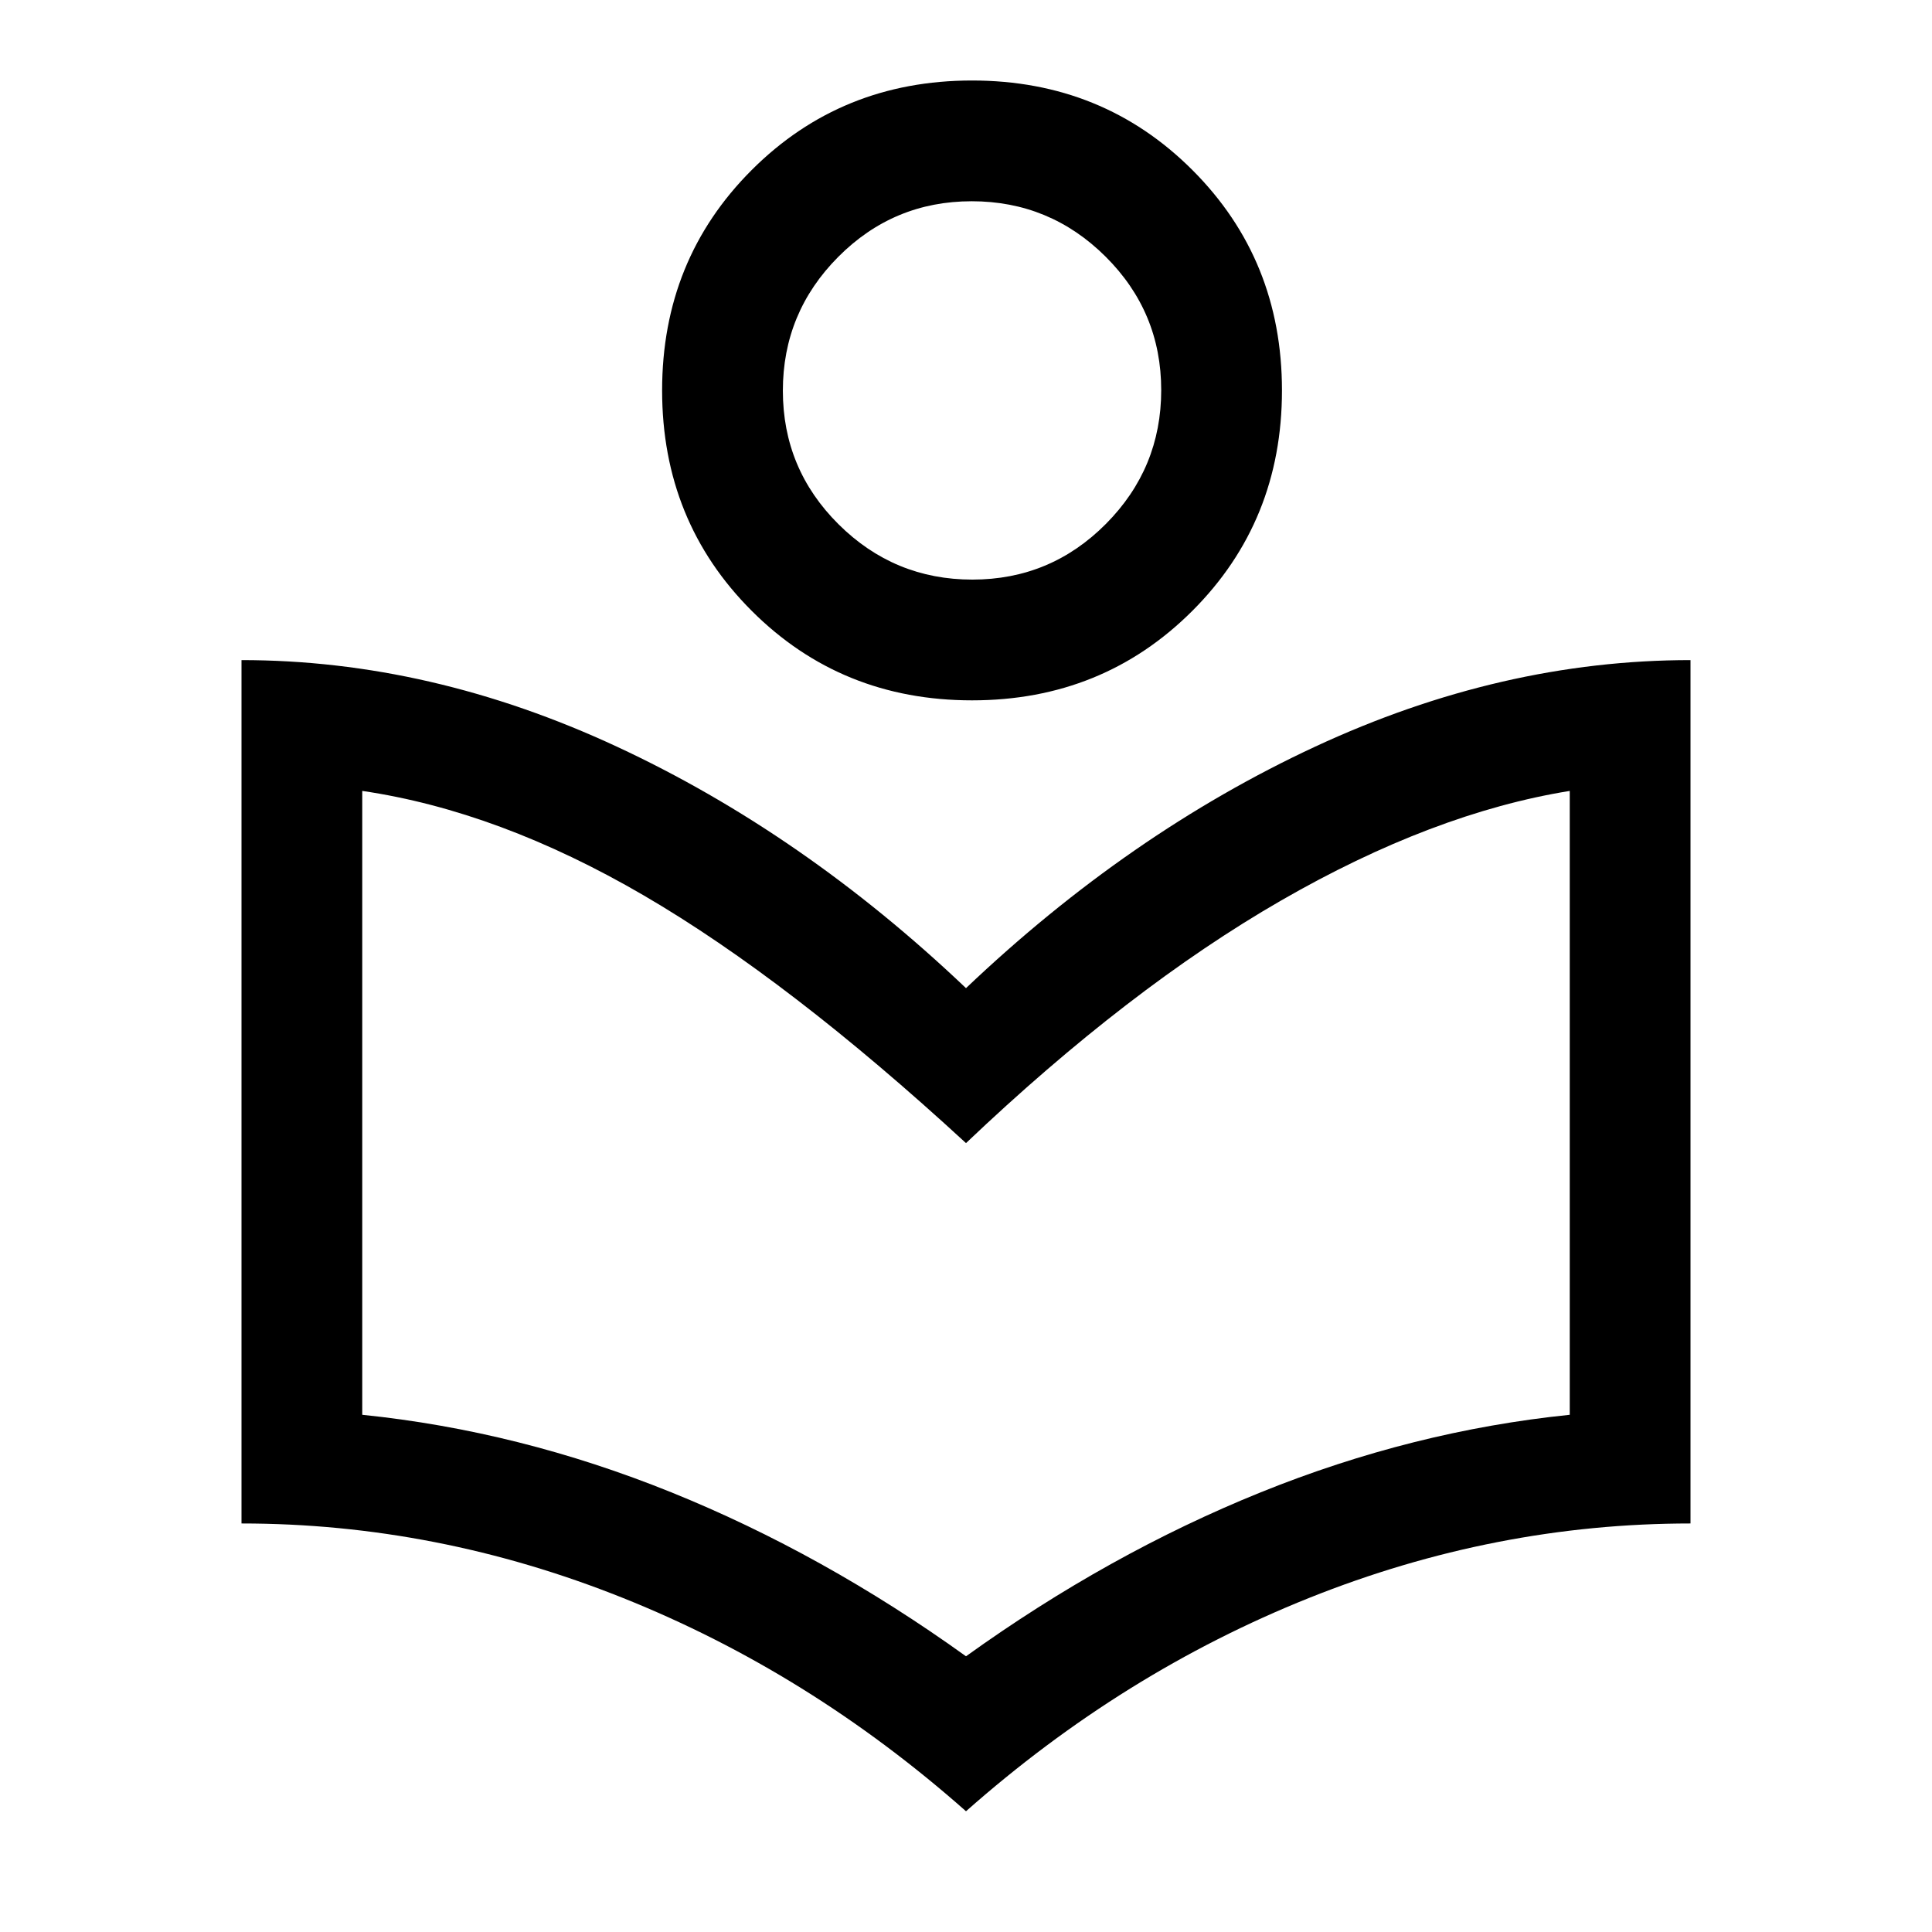
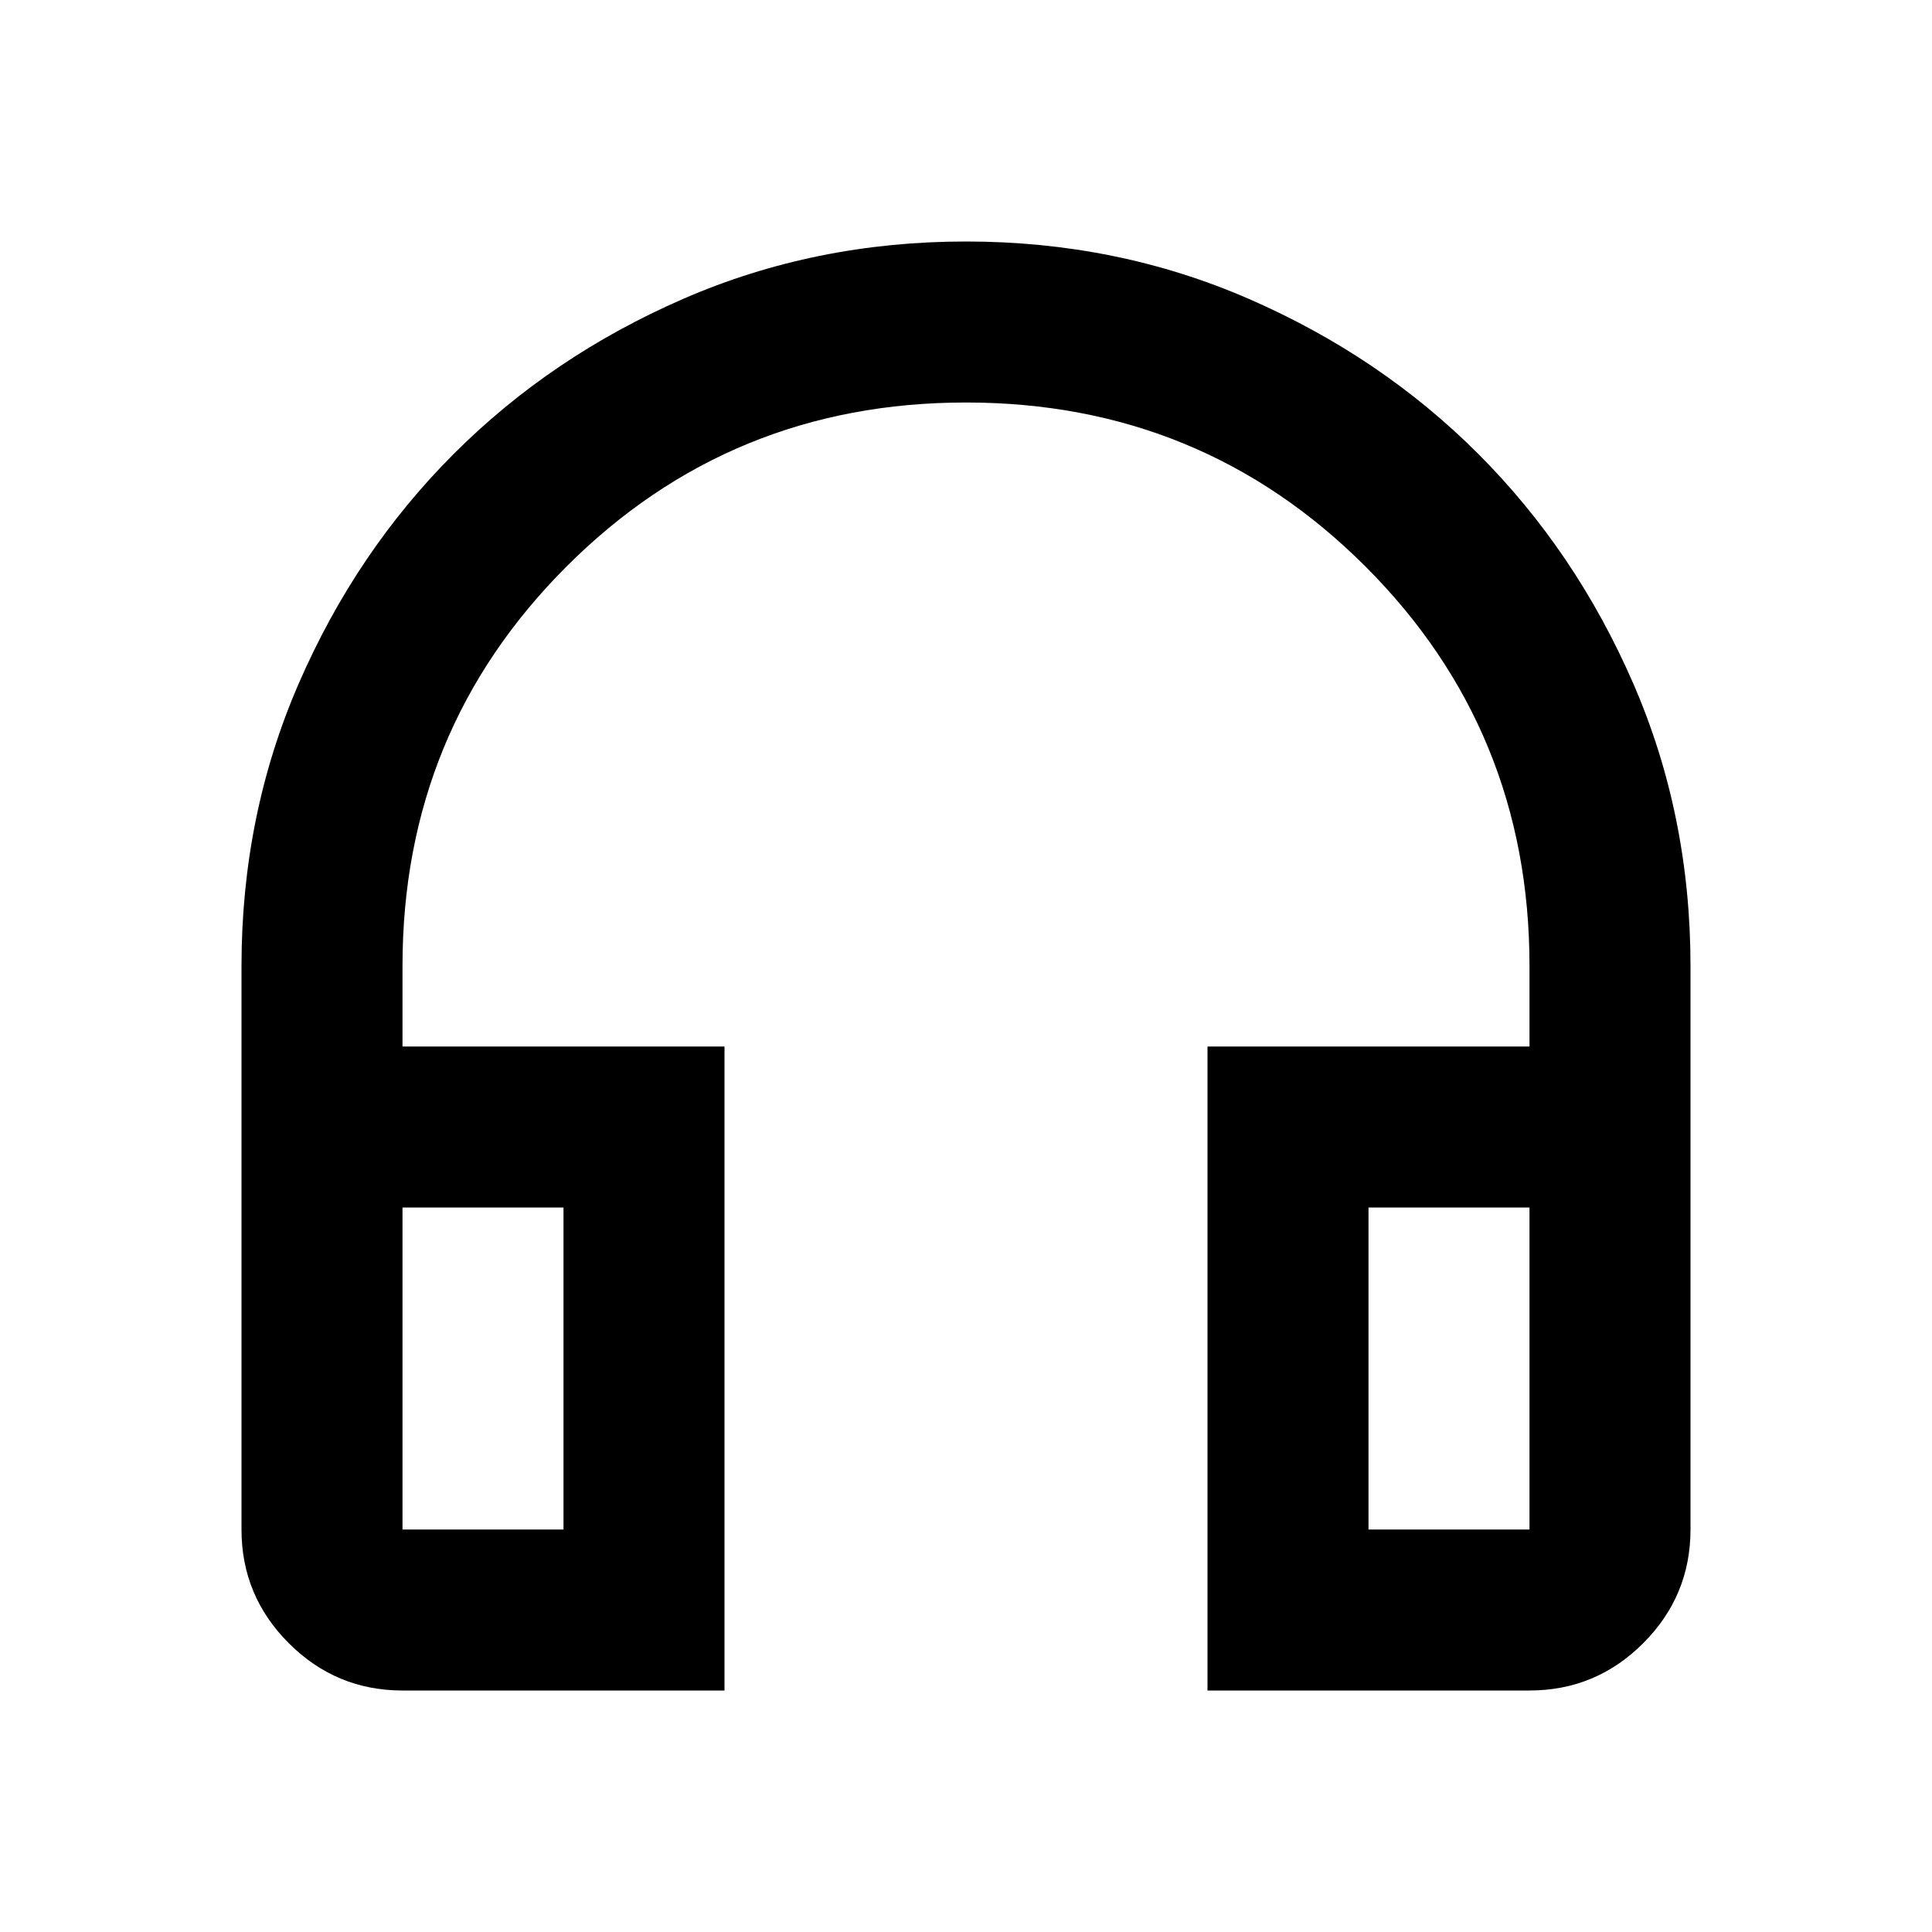
- <svg xmlns="http://www.w3.org/2000/svg" height="48" viewBox="0 96 960 960" width="48">
-   <path d="M480 996q-78-69-170.5-106T120 853V424q94 0 186.5 43T480 587q81-77 173.5-120T840 424v429q-97 0-189.5 37T480 996Zm0-77q71-51 146.5-81.5T780 799V489q-68 11-143.5 54.5T480 664q-88-81-160-123t-140-52v310q78 8 153.5 38.5T480 919Zm3-475q-65 0-109.5-44.5T329 290q0-65 44.5-109.5T483 136q65 0 109.5 44.5T637 290q0 65-44.5 109.5T483 444Zm.159-60Q522 384 549.5 356.341q27.5-27.66 27.5-66.5Q577 251 549.341 223.5q-27.66-27.5-66.5-27.5Q444 196 416.5 223.659q-27.5 27.66-27.5 66.5Q389 329 416.659 356.5q27.66 27.5 66.5 27.5ZM482 288Zm-2 416Z" />
+ <svg xmlns="http://www.w3.org/2000/svg" height="24" viewBox="0 -960 960 960" width="24">
+   <path d="M360-120H200q-33 0-56.5-23.5T120-200v-280q0-75 28.5-140.5t77-114q48.5-48.5 114-77T480-840q75 0 140.5 28.5t114 77q48.5 48.5 77 114T840-480v280q0 33-23.5 56.5T760-120H600v-320h160v-40q0-117-81.5-198.5T480-760q-117 0-198.5 81.5T200-480v40h160v320Zm-80-240h-80v160h80v-160Zm400 0v160h80v-160h-80Zm-400 0h-80 80Zm400 0h80-80Z" />
</svg>
